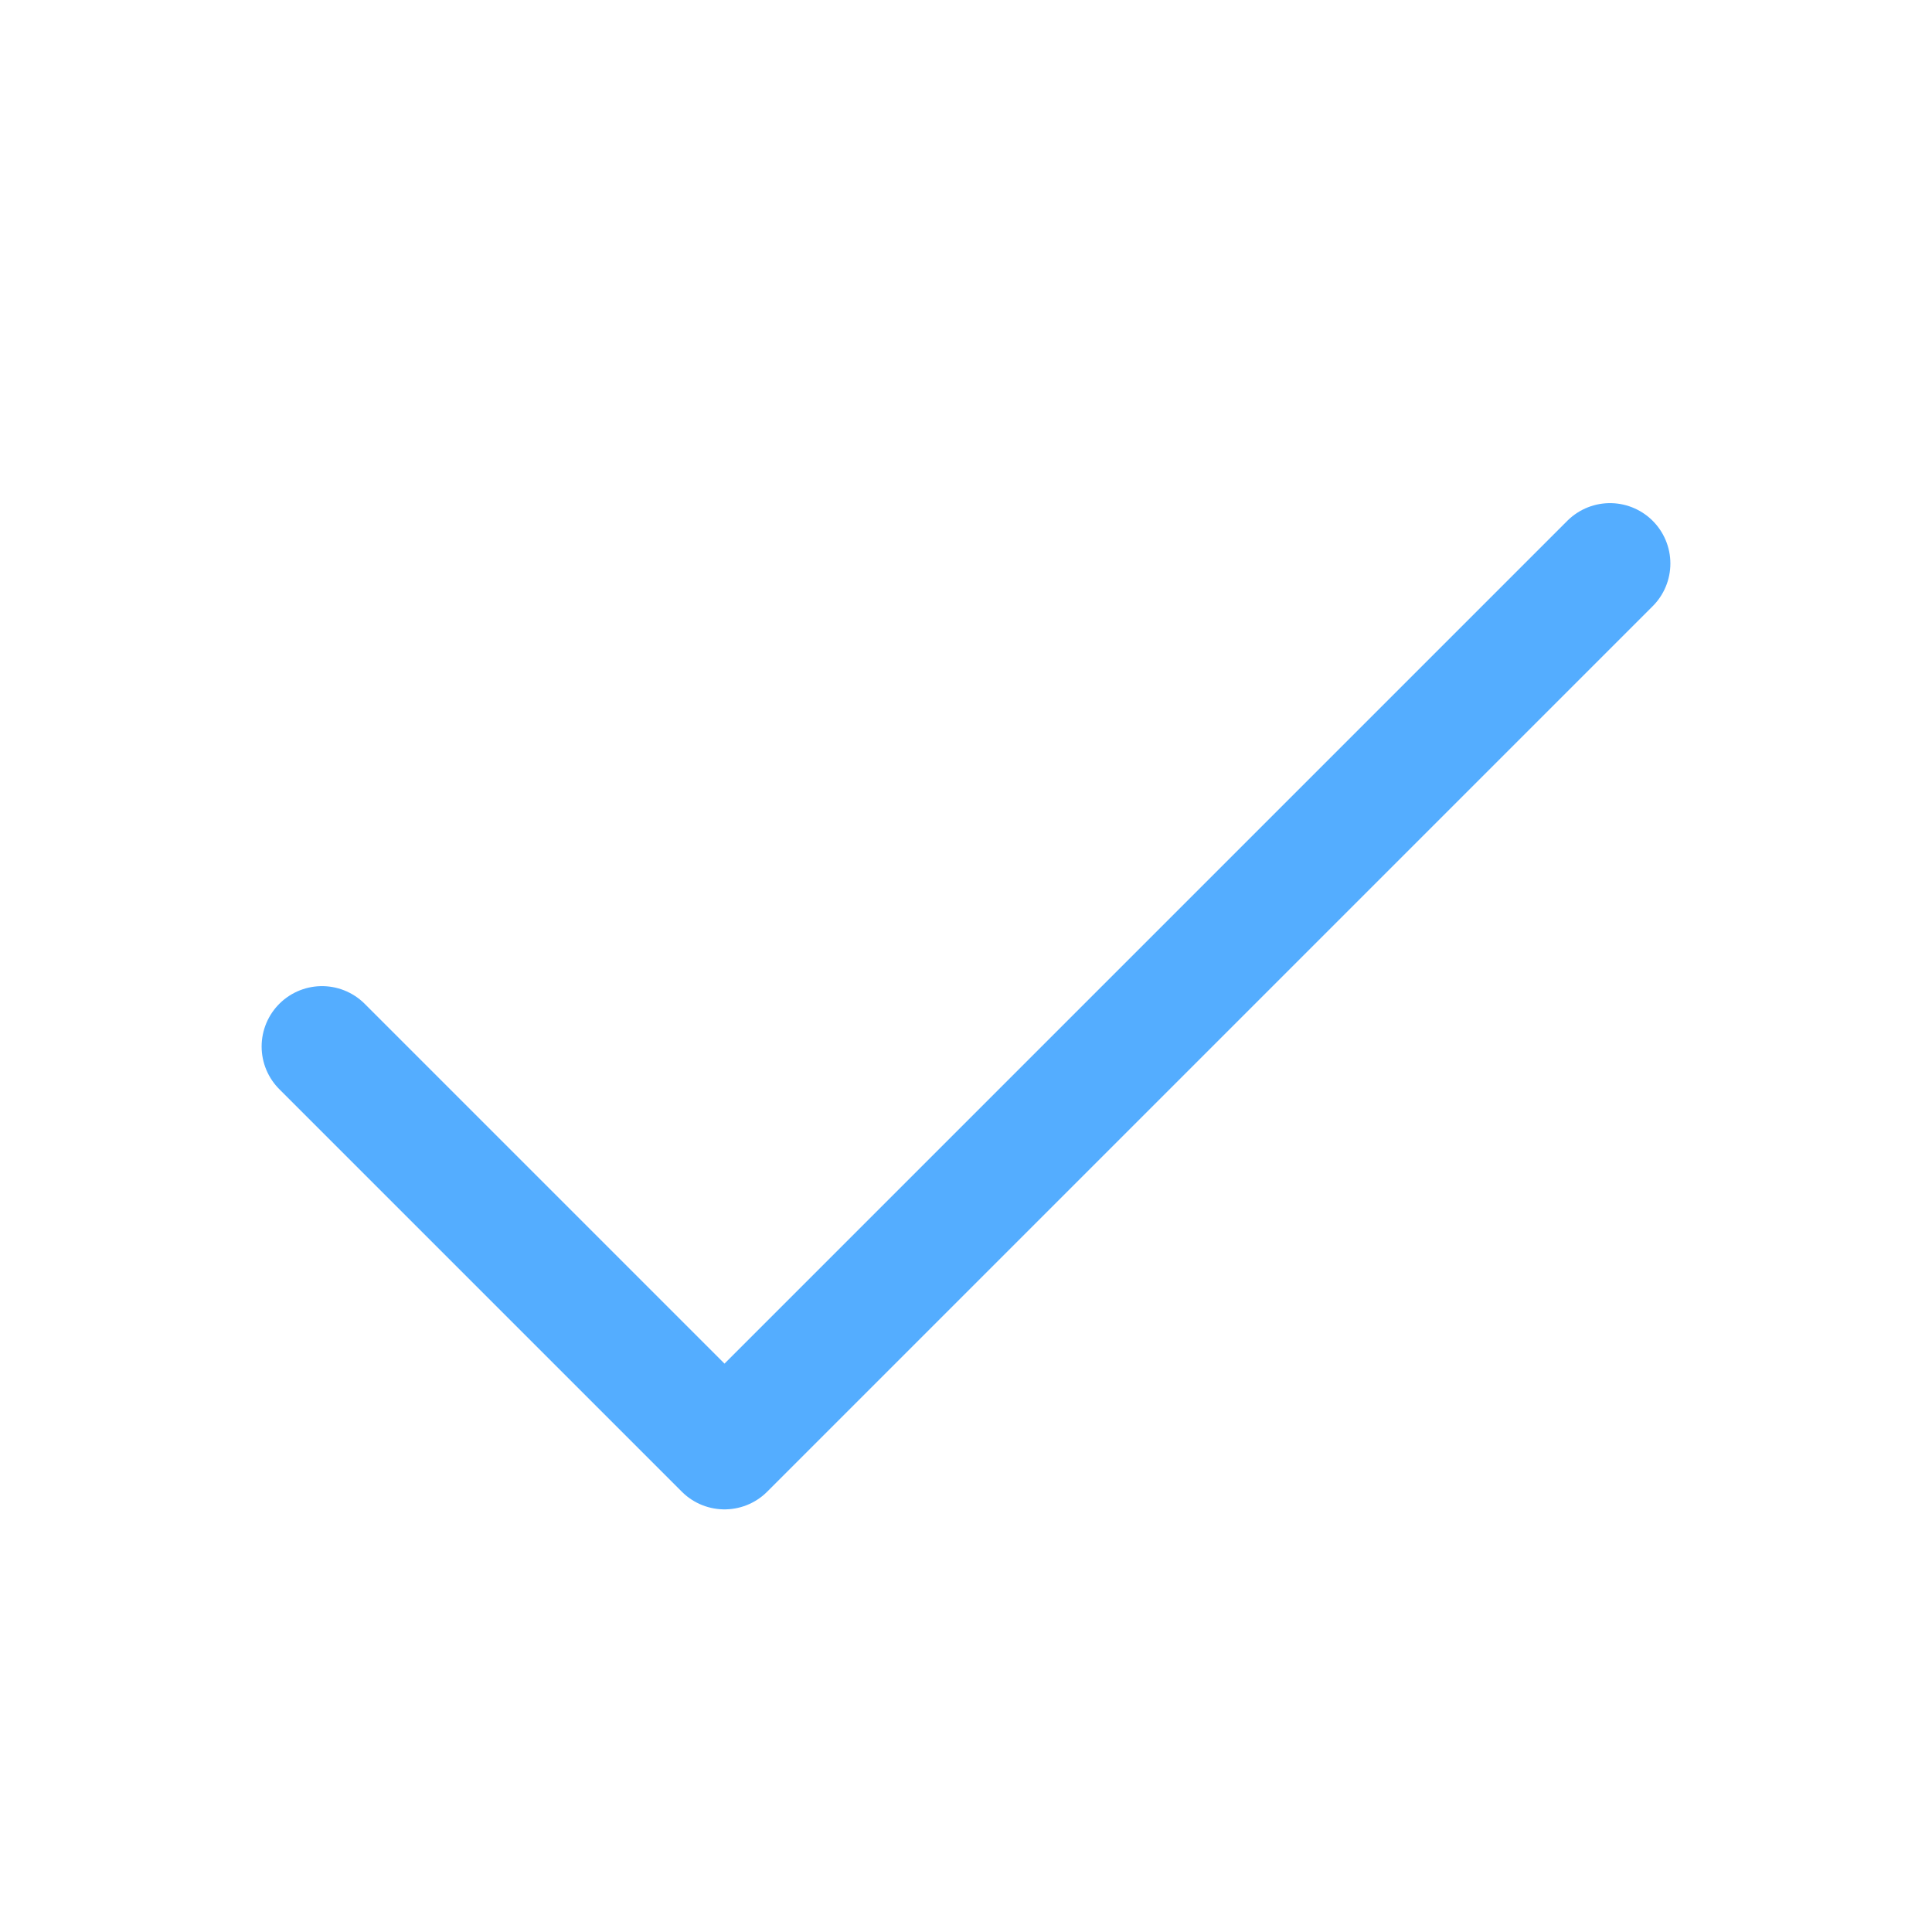
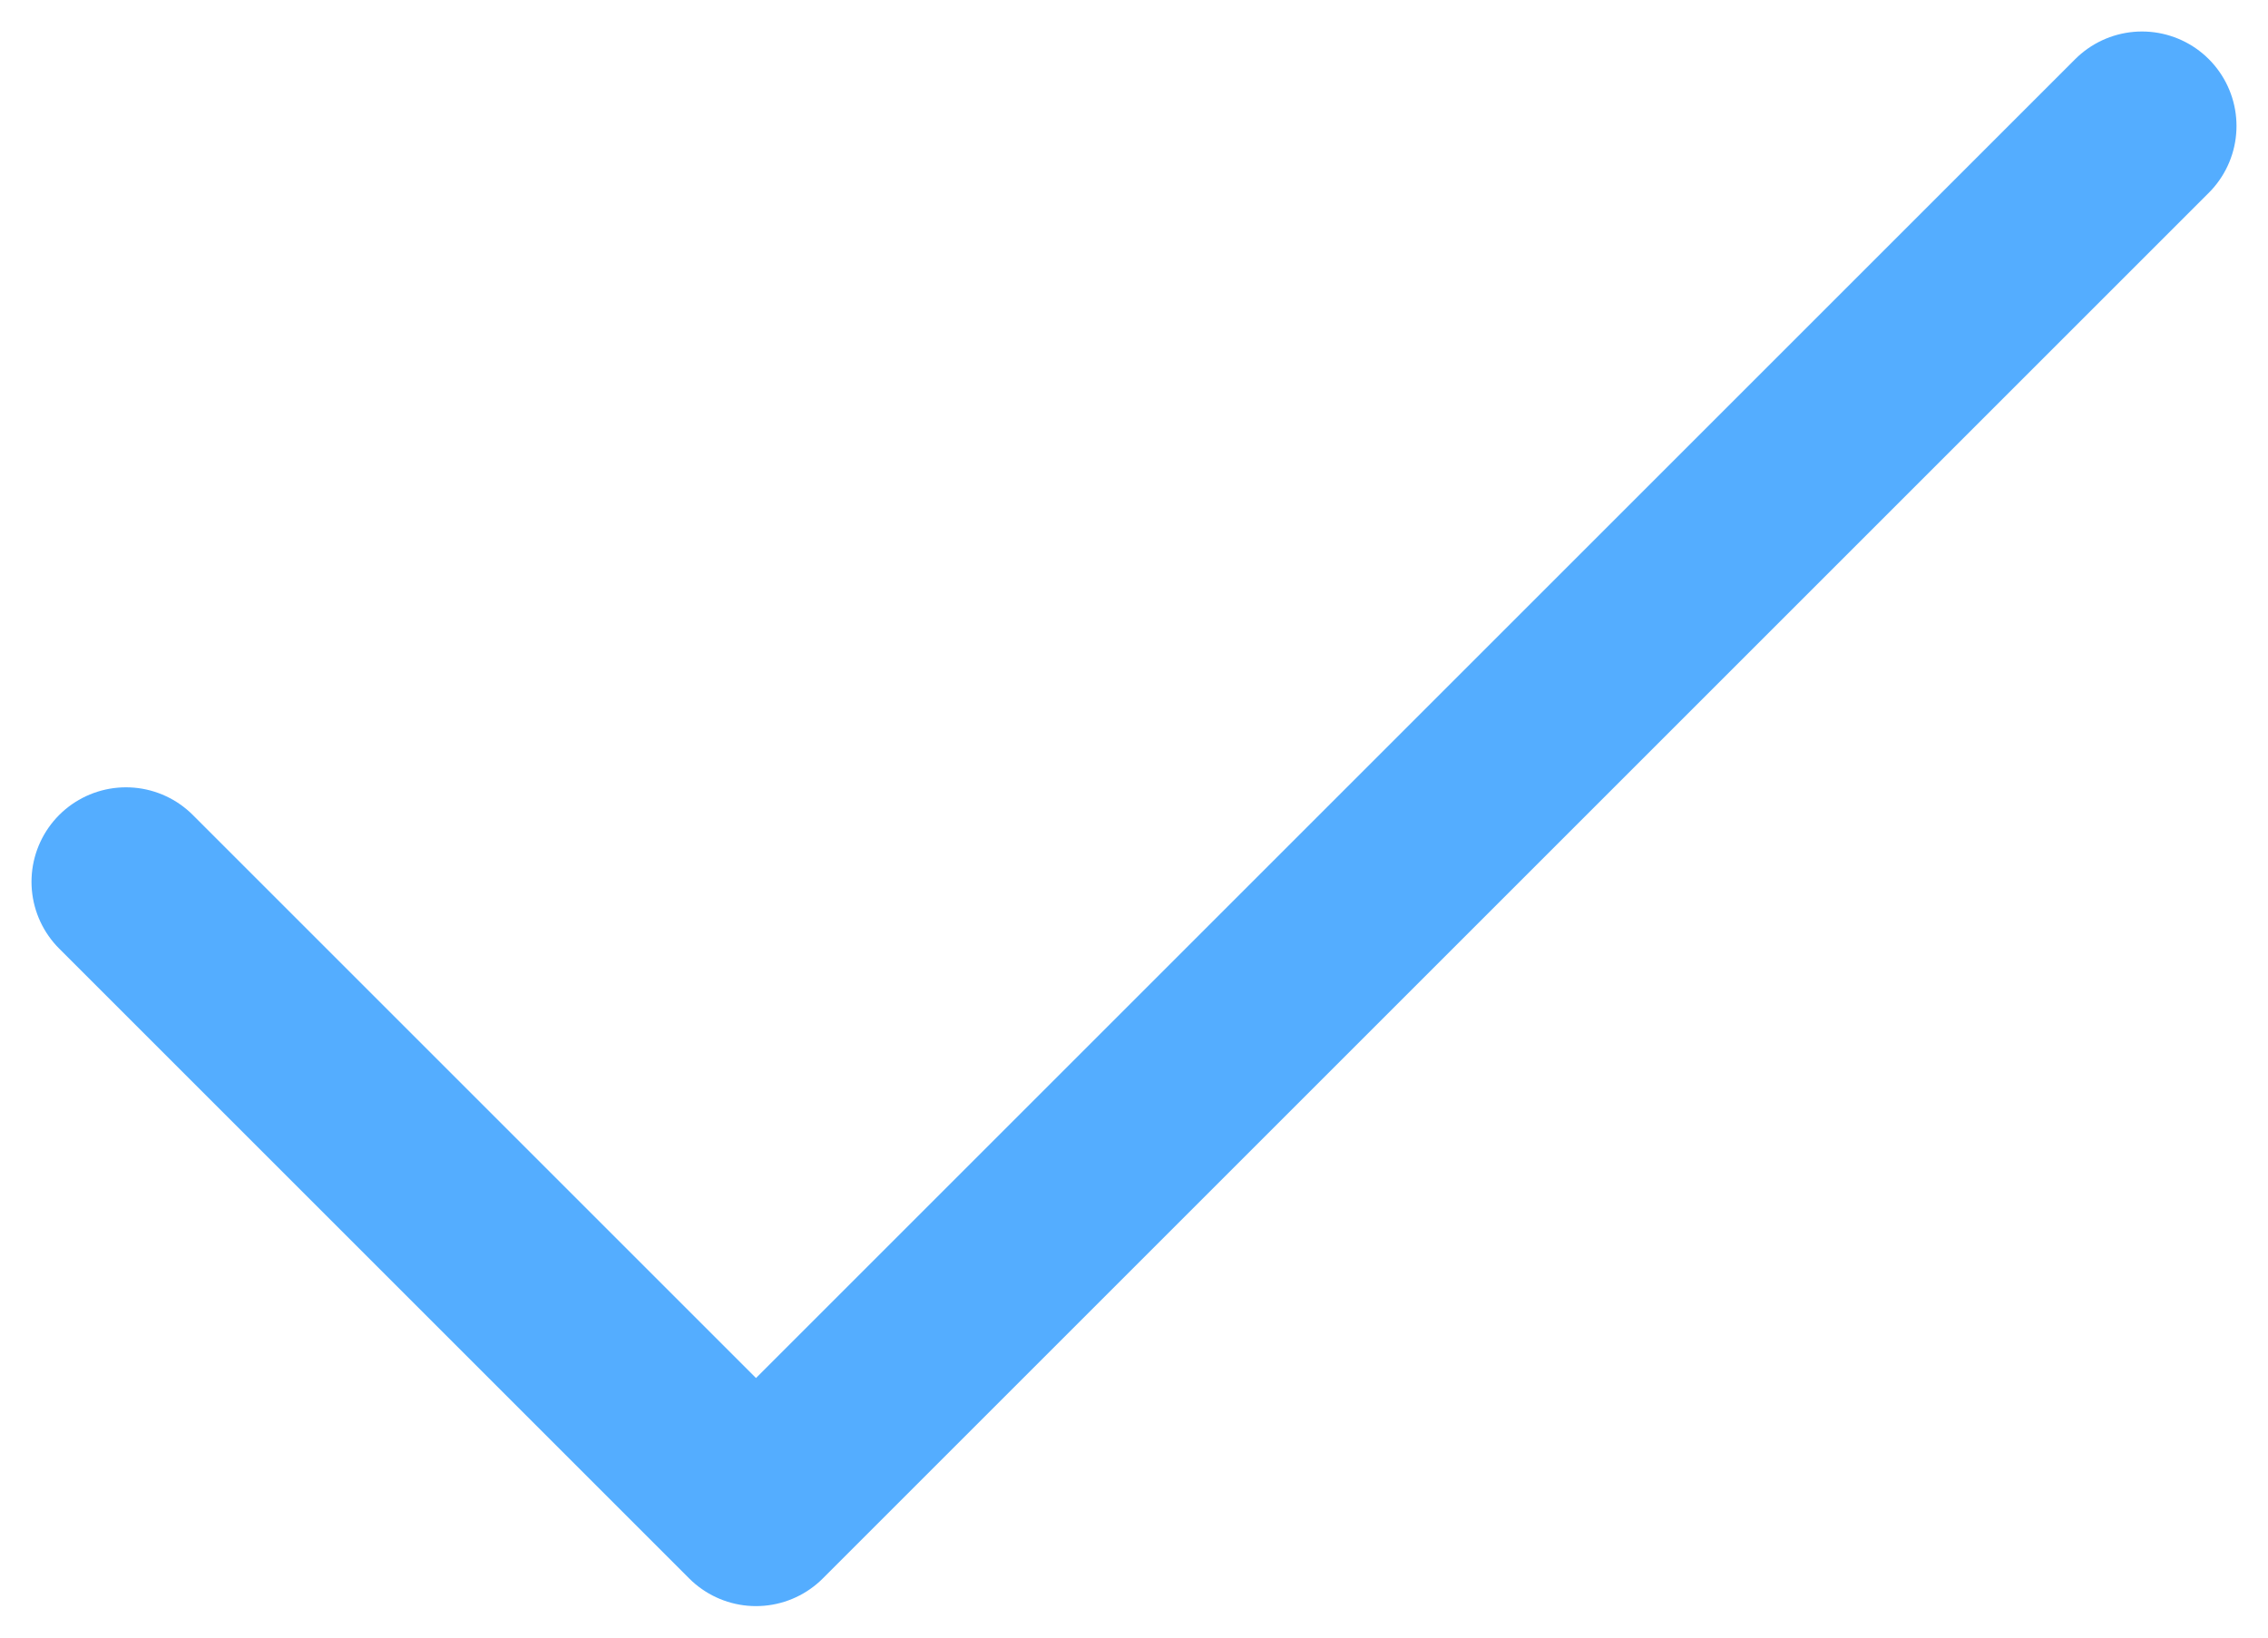
- <svg xmlns="http://www.w3.org/2000/svg" width="24" height="24" viewBox="0 0 24 24" fill="none">
-   <path d="M20 7L9 18L4 13" stroke="#54ADFF" stroke-width="1.5" stroke-linecap="round" stroke-linejoin="round" />
+ <svg xmlns="http://www.w3.org/2000/svg" width="18" height="13" viewBox="0 0 18 13" fill="none">
+   <path d="M17 1L6 12L1 7" stroke="#54ADFF" stroke-width="1.5" stroke-linecap="round" stroke-linejoin="round" />
</svg>
